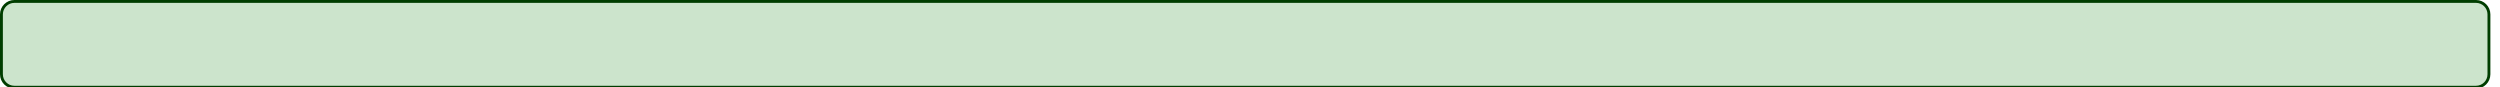
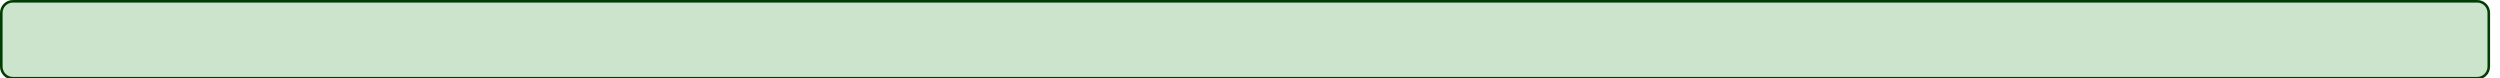
- <svg xmlns="http://www.w3.org/2000/svg" height="30" width="870">
+ <svg xmlns="http://www.w3.org/2000/svg" height="30" width="970">
  <rect fill="#CCE4CC" height="99.5%" rx="4.5" stroke="#003D00" width="99.5%" x="0.5" y="0.5" />
+   <defs />
  <style>

.header {
    font: 600 18px 'Segoe UI', Ubuntu, Sans-Serif;
    fill: #007A00;
    animation: fadeInAnimation 0.8s ease-in-out forwards;
}
.stat {
    font: 600 14px 'Segoe UI', Ubuntu, "Helvetica Neue", Sans-Serif; fill: #444;
}
.bold { font-weight: 700 }
.icon {
    fill: #003D00;
    display: block;
}

</style>
</svg>
